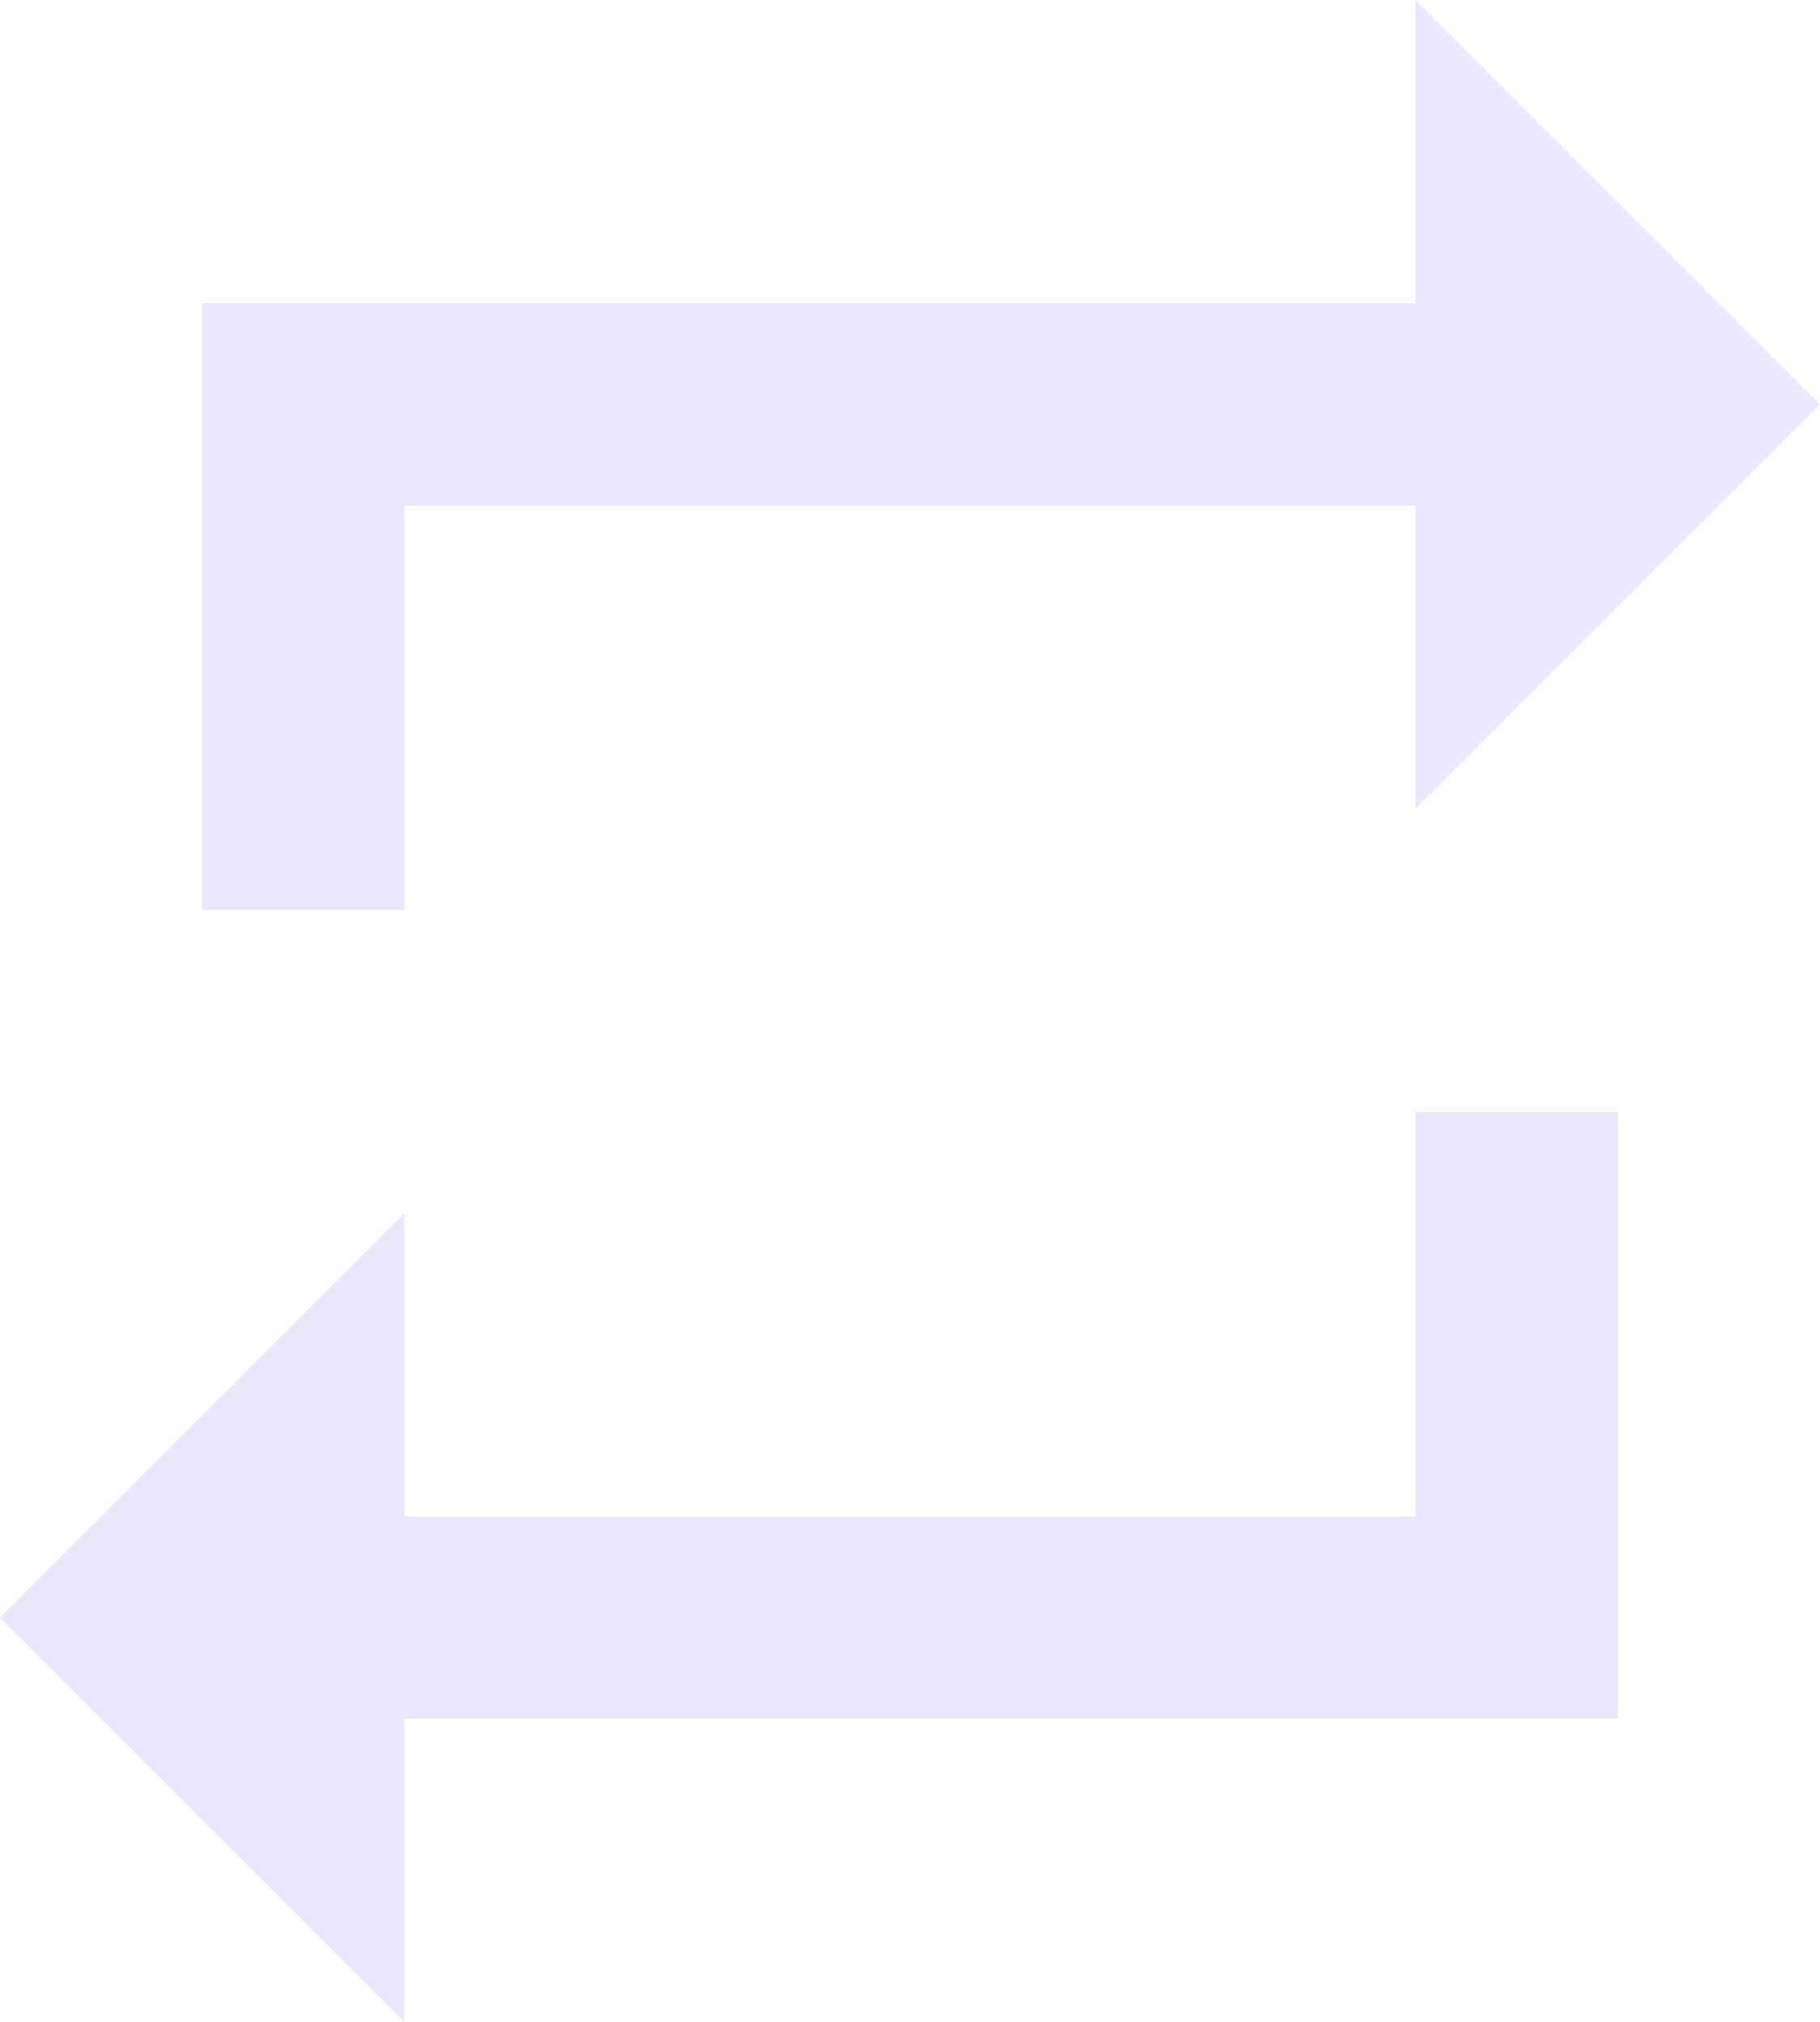
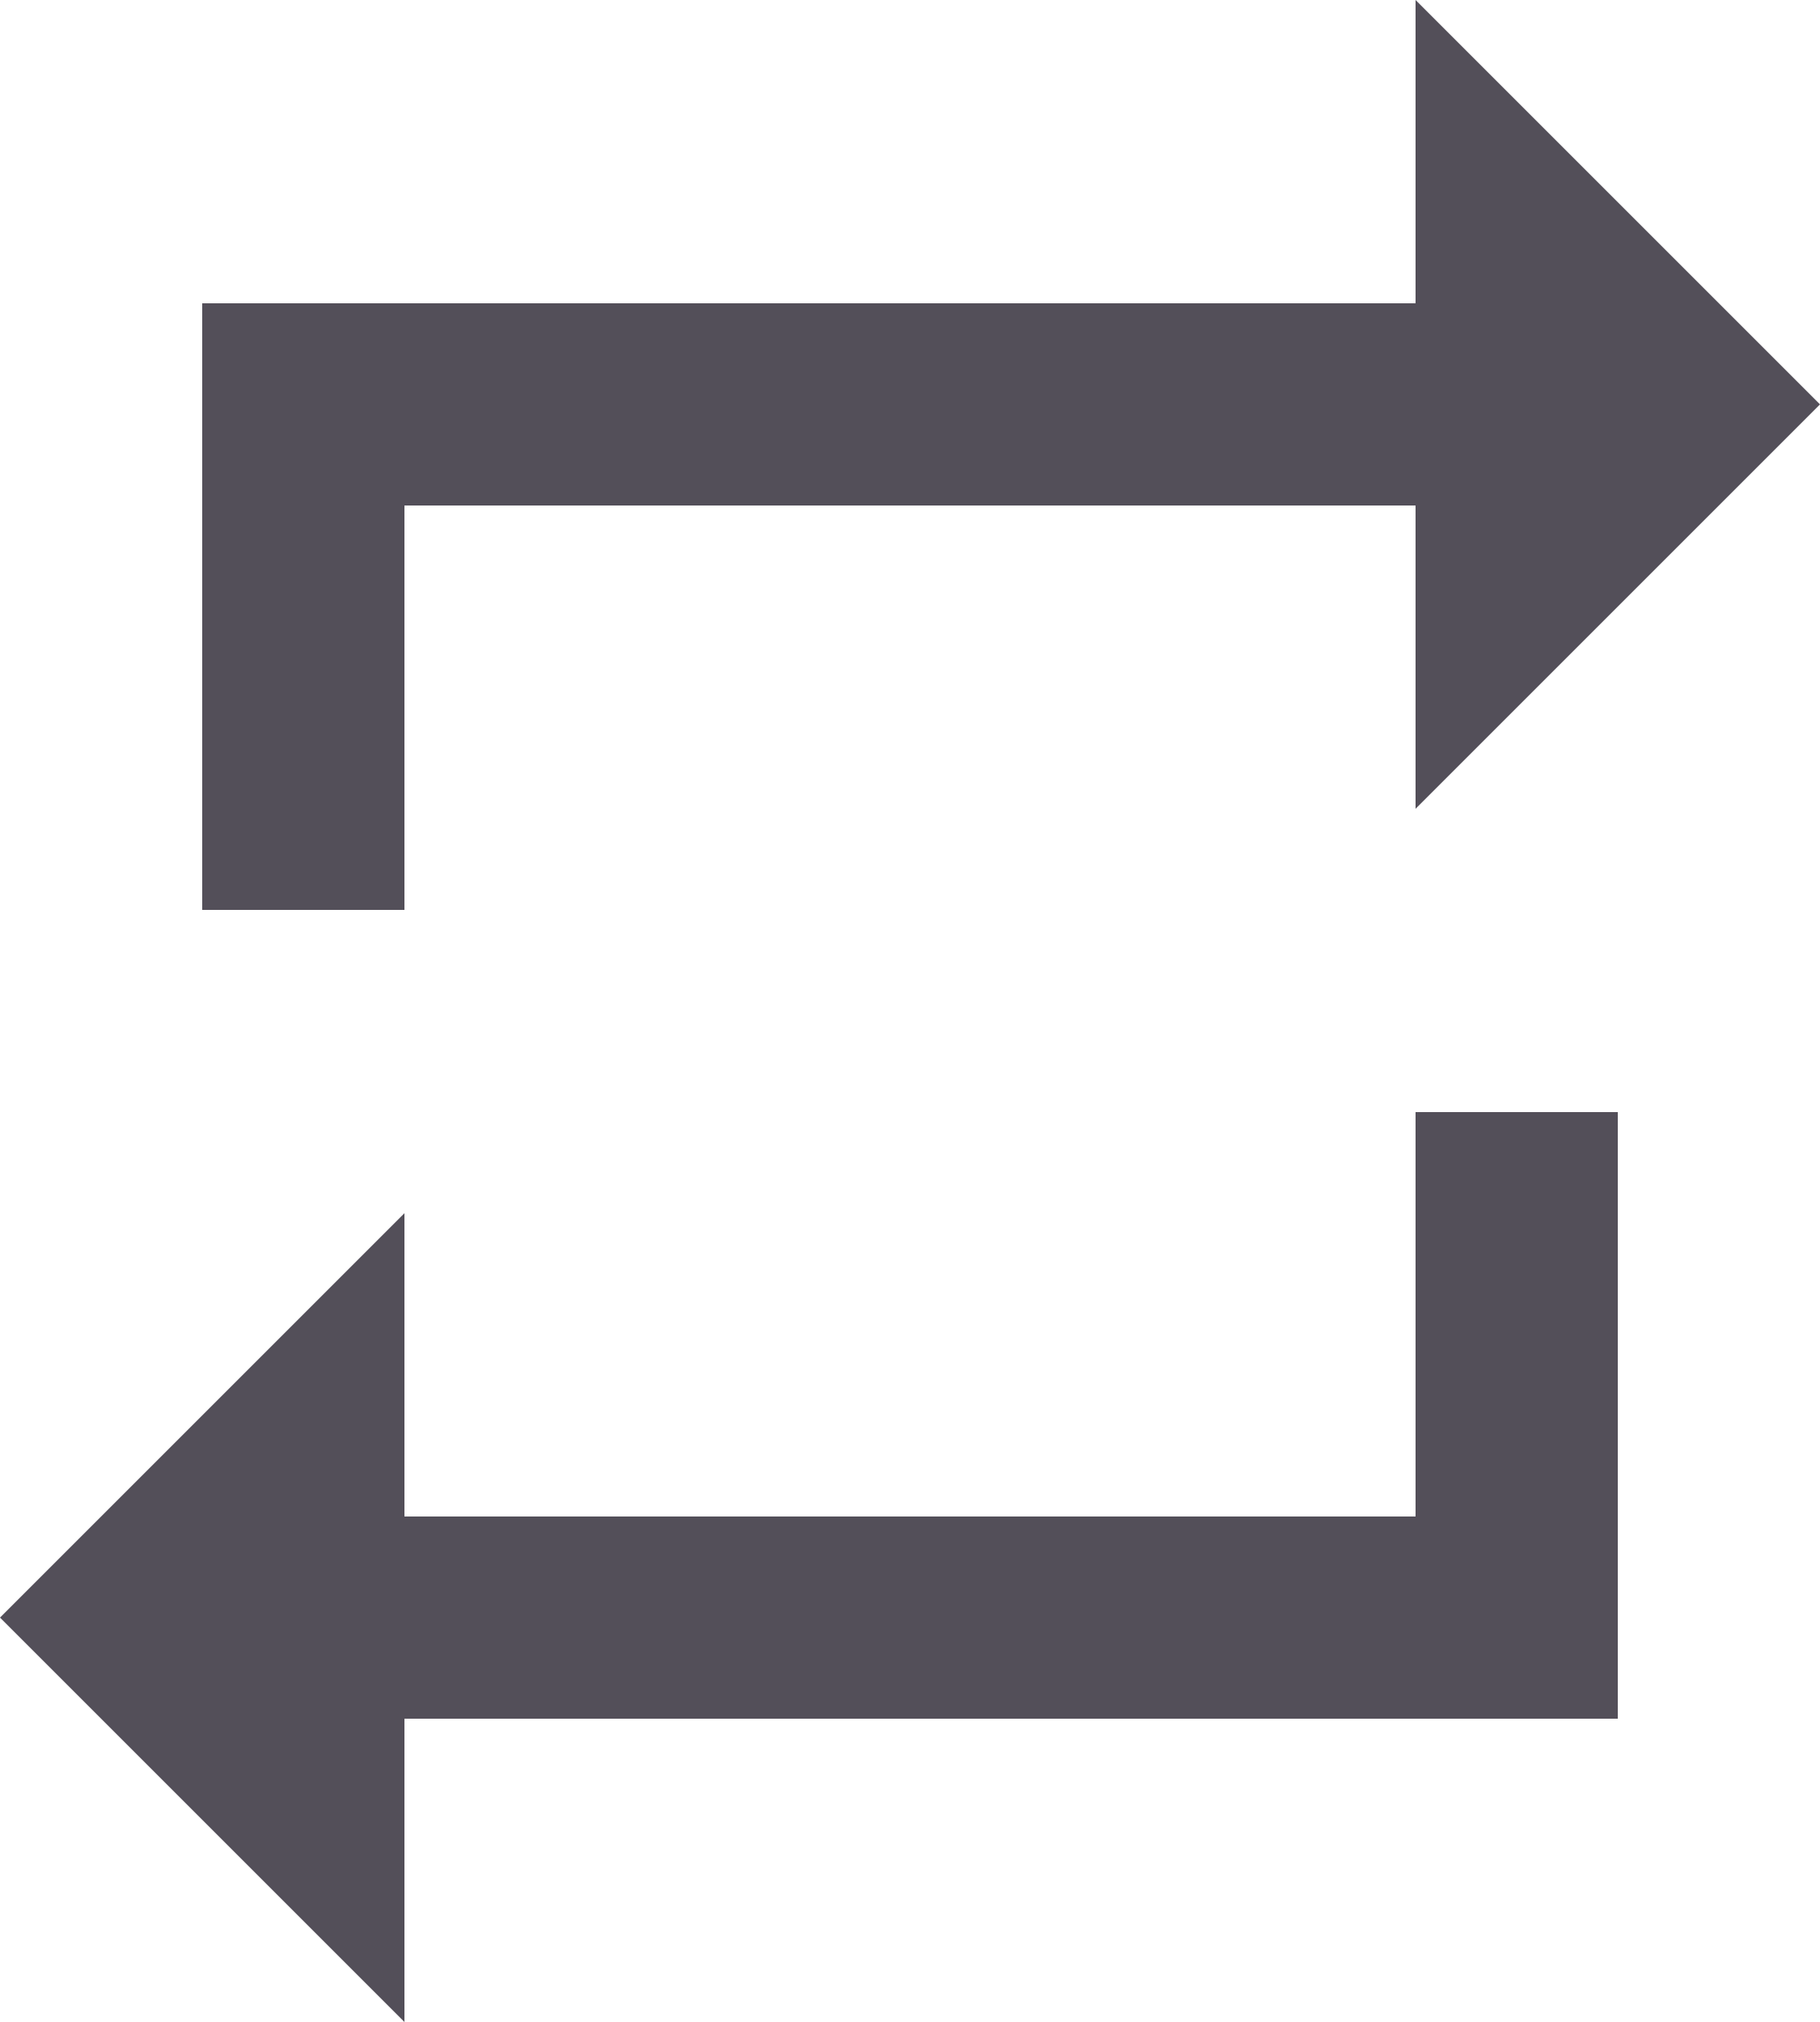
<svg xmlns="http://www.w3.org/2000/svg" width="18" height="20" viewBox="0 0 18 20" fill="none">
-   <path d="M4 5H14V8L18 4L14 0V3H2V9H4V5ZM14 15H4V12L0 16L4 20V17H16V11H14V15Z" fill="#E7E3FC" fill-opacity="0.87" />
+   <path d="M4 5H14V8L18 4L14 0V3H2V9H4V5ZM14 15H4V12L0 16L4 20V17H16V11H14V15Z" fill="#3A3541" fill-opacity="0.87" />
</svg>
